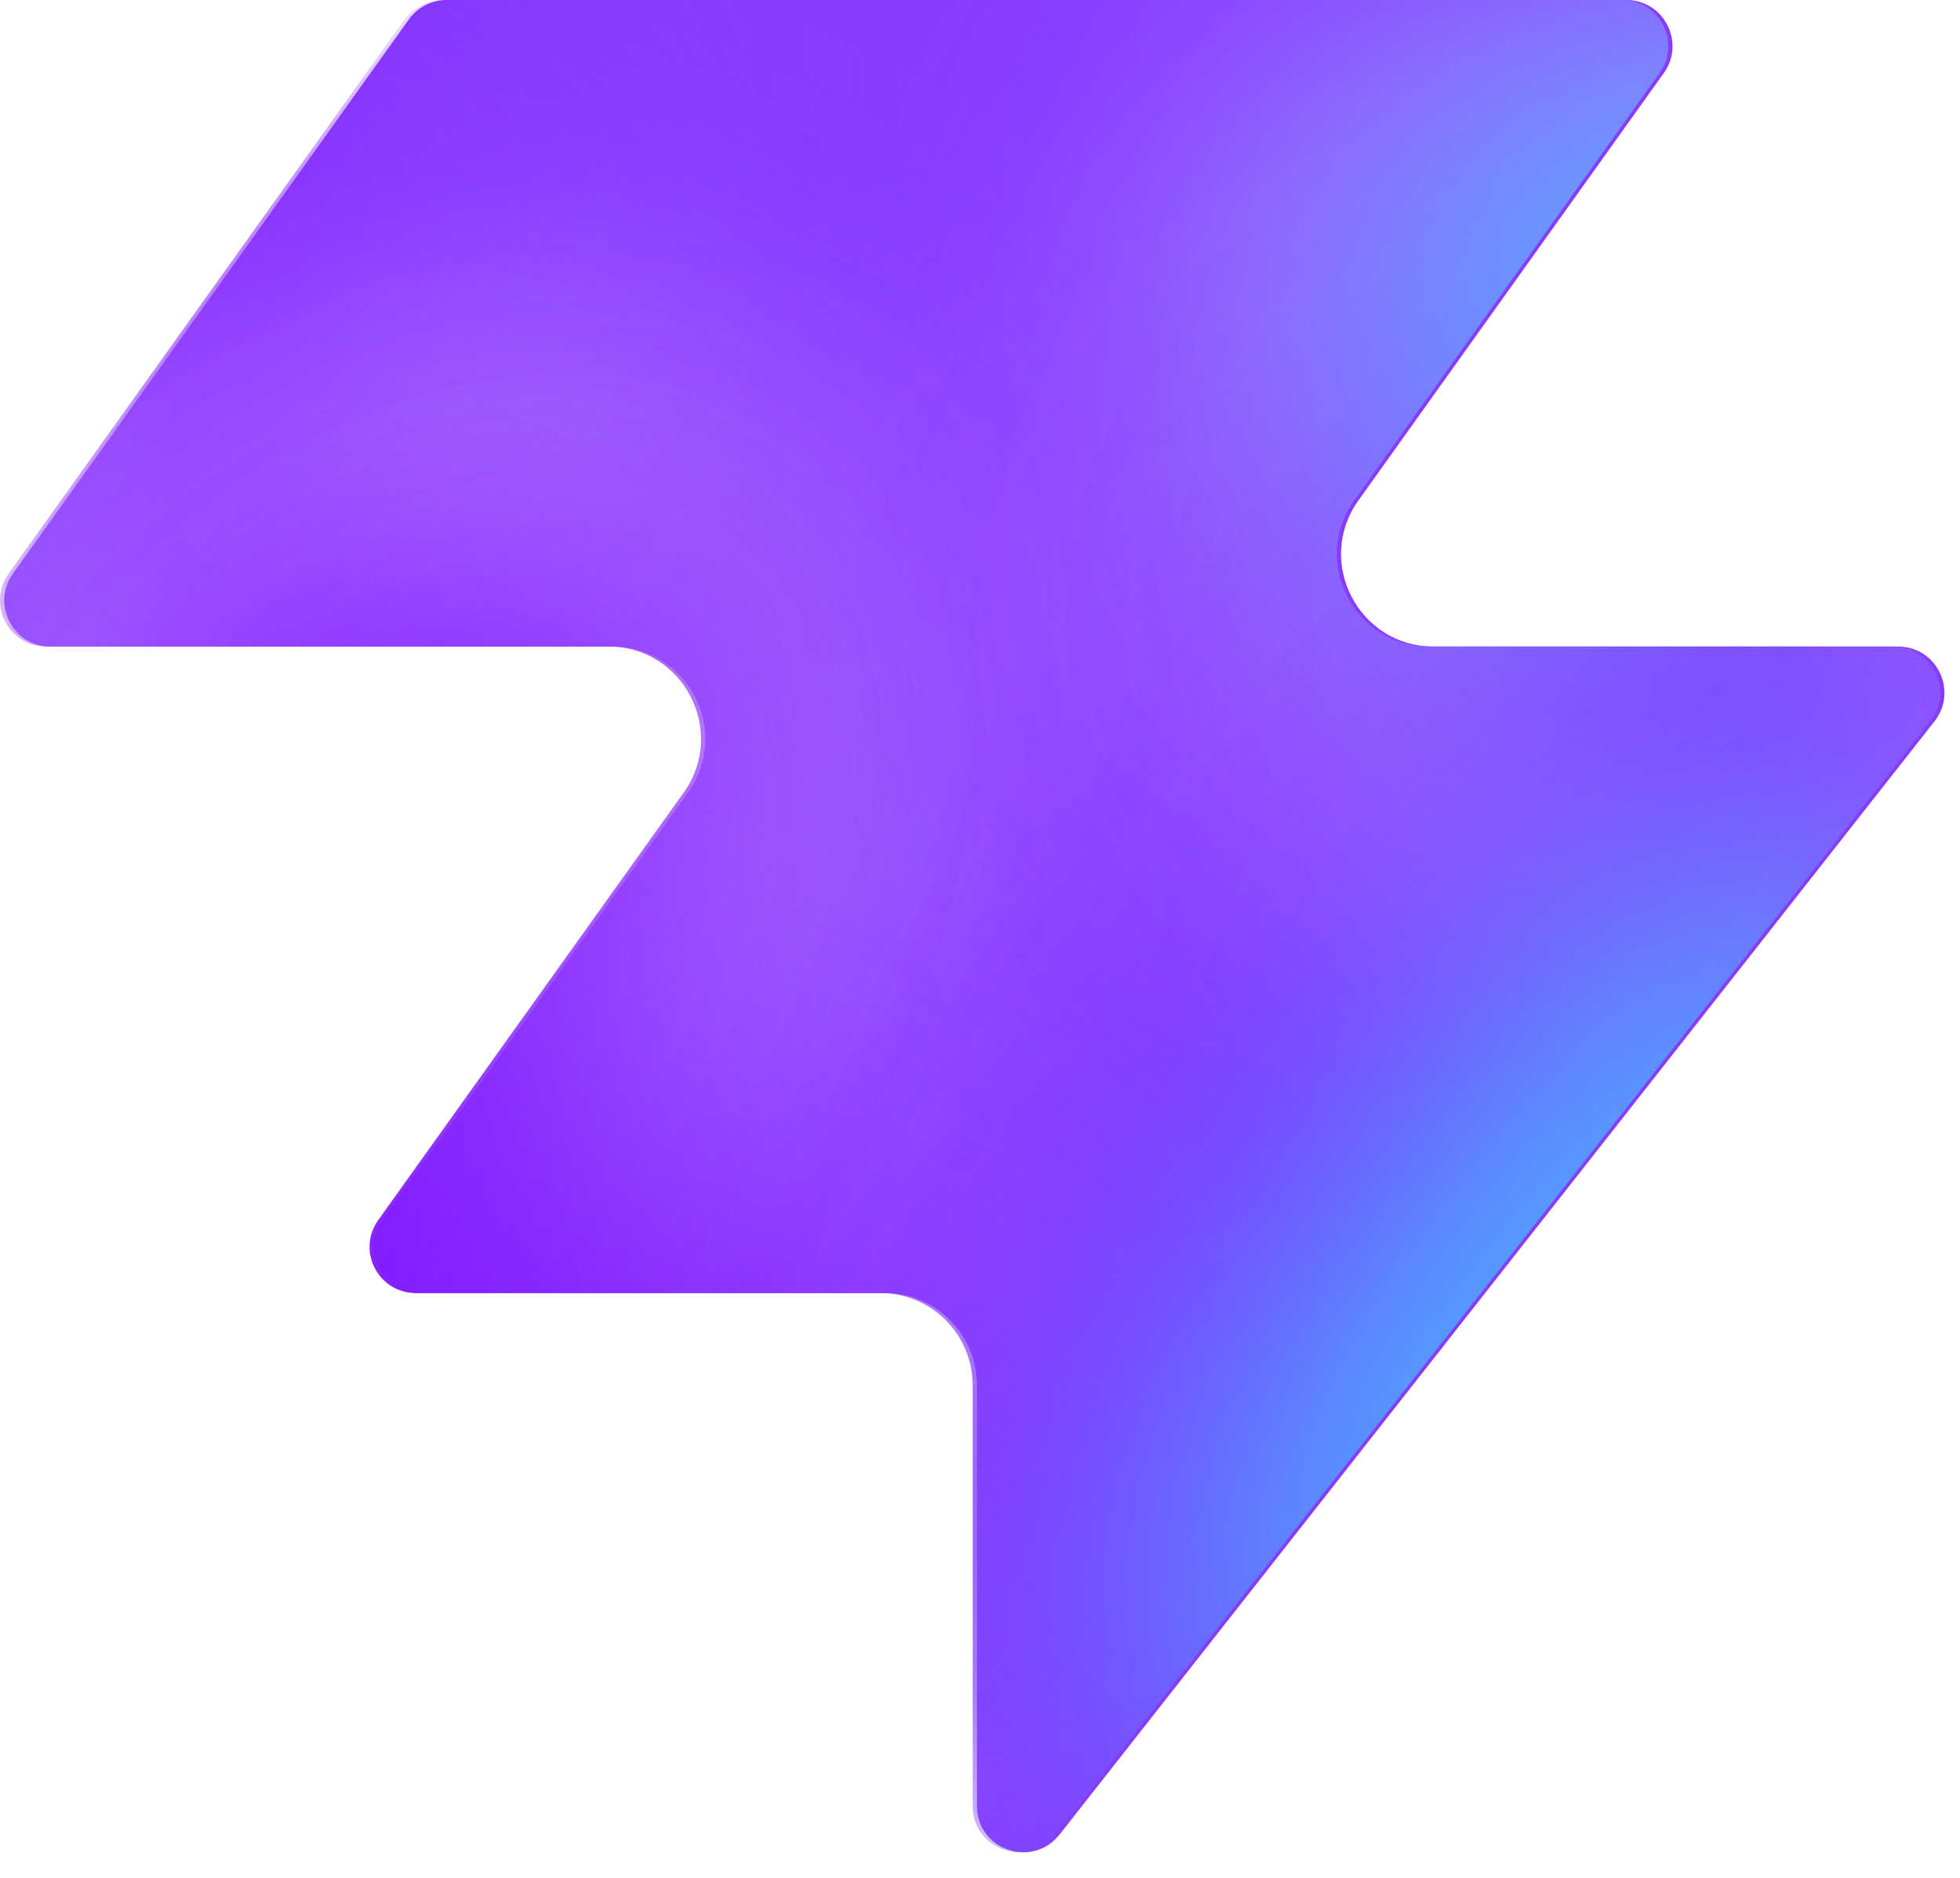
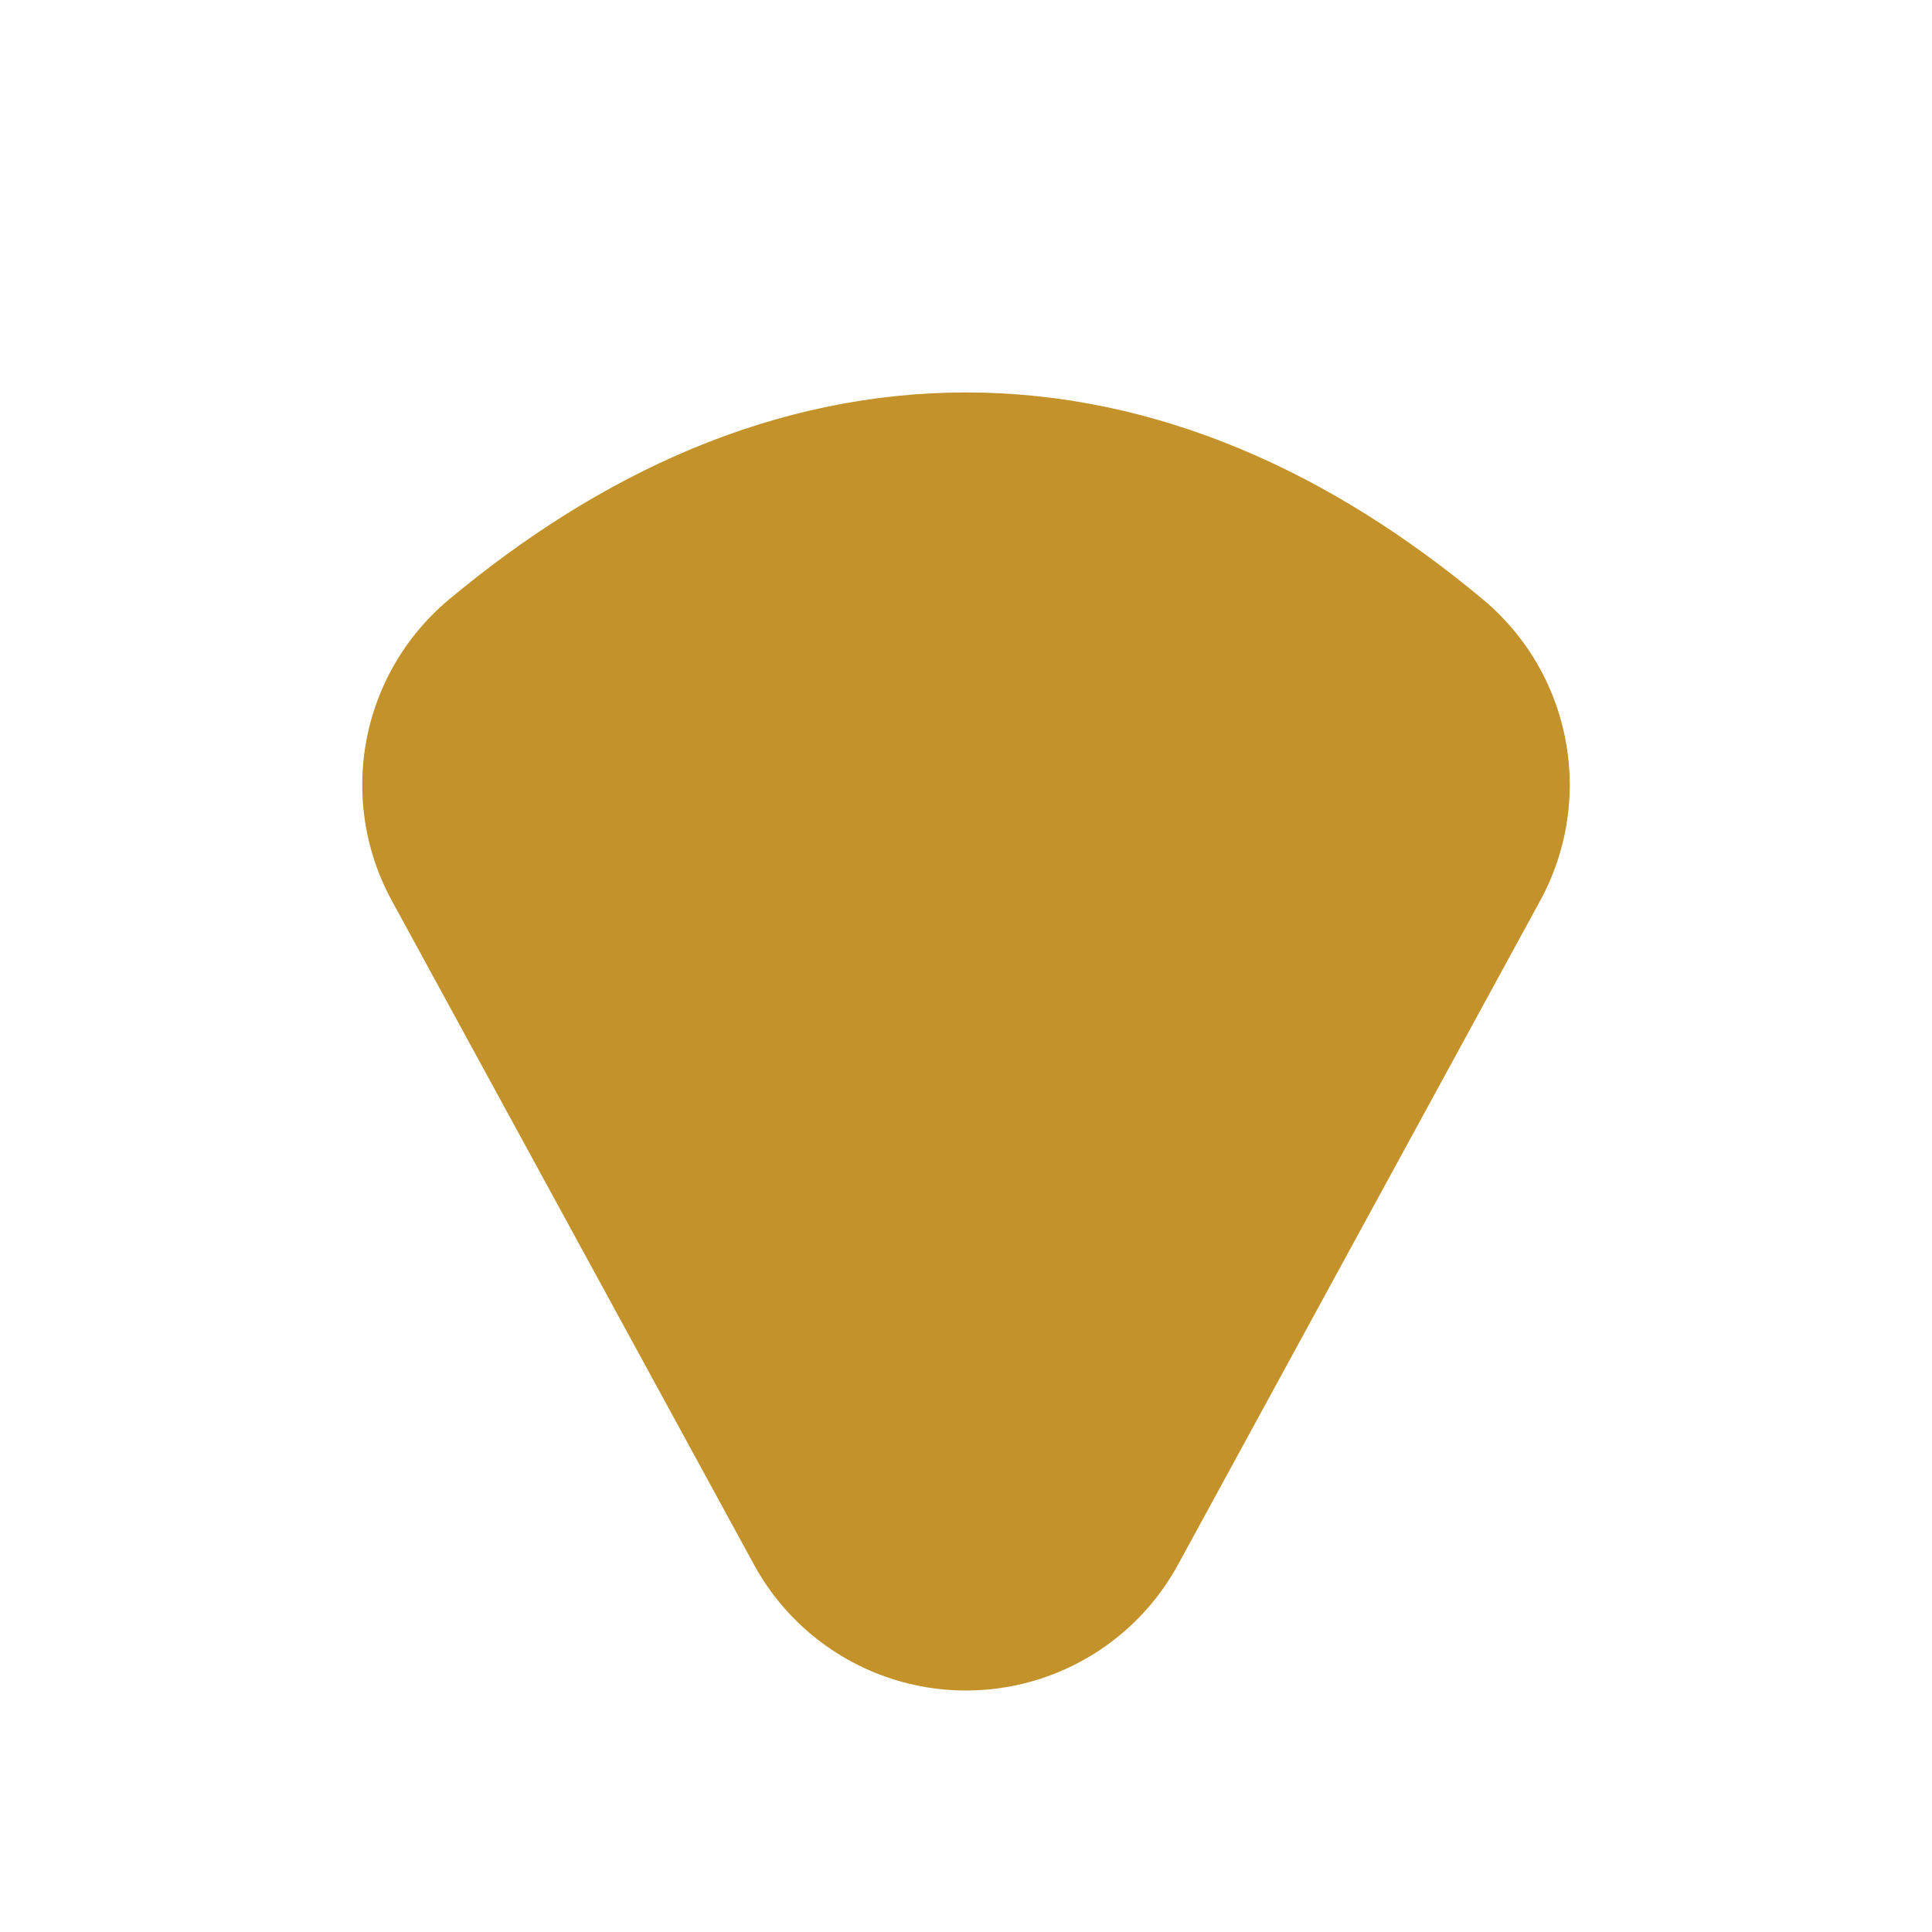
- <svg xmlns="http://www.w3.org/2000/svg" width="48" height="46" fill="none" viewBox="0 0 48 46">
-   <path fill="#863bff" d="M25.946 44.938c-.664.845-2.021.375-2.021-.698V33.937a2.26 2.26 0 0 0-2.262-2.262H10.287c-.92 0-1.456-1.04-.92-1.788l7.48-10.471c1.07-1.497 0-3.578-1.842-3.578H1.237c-.92 0-1.456-1.04-.92-1.788L10.013.474c.214-.297.556-.474.92-.474h28.894c.92 0 1.456 1.04.92 1.788l-7.48 10.471c-1.07 1.498 0 3.579 1.842 3.579h11.377c.943 0 1.473 1.088.89 1.83L25.947 44.94z" style="fill:#863bff;fill:color(display-p3 .525 .23 1);fill-opacity:1" />
-   <mask id="a" width="48" height="46" x="0" y="0" maskUnits="userSpaceOnUse" style="mask-type:alpha">
-     <path fill="#000" d="M25.842 44.938c-.664.844-2.021.375-2.021-.698V33.937a2.26 2.26 0 0 0-2.262-2.262H10.183c-.92 0-1.456-1.04-.92-1.788l7.48-10.471c1.07-1.498 0-3.579-1.842-3.579H1.133c-.92 0-1.456-1.04-.92-1.787L9.91.473c.214-.297.556-.474.92-.474h28.894c.92 0 1.456 1.04.92 1.788l-7.48 10.471c-1.07 1.498 0 3.578 1.842 3.578h11.377c.943 0 1.473 1.088.89 1.832L25.843 44.94z" style="fill:#000;fill-opacity:1" />
-   </mask>
-   <g mask="url(#a)">
-     <g filter="url(#b)">
-       <ellipse cx="5.508" cy="14.704" fill="#ede6ff" rx="5.508" ry="14.704" style="fill:#ede6ff;fill:color(display-p3 .927 .903 1);fill-opacity:1" transform="matrix(.00324 1 1 -.00324 -4.47 31.516)" />
-     </g>
-     <g filter="url(#c)">
-       <ellipse cx="10.399" cy="29.851" fill="#ede6ff" rx="10.399" ry="29.851" style="fill:#ede6ff;fill:color(display-p3 .927 .903 1);fill-opacity:1" transform="matrix(.00324 1 1 -.00324 -39.328 7.883)" />
-     </g>
-     <g filter="url(#d)">
-       <ellipse cx="5.508" cy="30.487" fill="#7e14ff" rx="5.508" ry="30.487" style="fill:#7e14ff;fill:color(display-p3 .492 .077 1);fill-opacity:1" transform="rotate(89.814 -25.913 -14.639)scale(1 -1)" />
-     </g>
-     <g filter="url(#e)">
-       <ellipse cx="5.508" cy="30.599" fill="#7e14ff" rx="5.508" ry="30.599" style="fill:#7e14ff;fill:color(display-p3 .492 .077 1);fill-opacity:1" transform="rotate(89.814 -32.644 -3.334)scale(1 -1)" />
-     </g>
-     <g filter="url(#f)">
-       <ellipse cx="5.508" cy="30.599" fill="#7e14ff" rx="5.508" ry="30.599" style="fill:#7e14ff;fill:color(display-p3 .492 .077 1);fill-opacity:1" transform="matrix(.00324 1 1 -.00324 -34.34 30.47)" />
-     </g>
-     <g filter="url(#g)">
-       <ellipse cx="14.072" cy="22.078" fill="#ede6ff" rx="14.072" ry="22.078" style="fill:#ede6ff;fill:color(display-p3 .927 .903 1);fill-opacity:1" transform="rotate(93.35 24.506 48.493)scale(-1 1)" />
-     </g>
-     <g filter="url(#h)">
-       <ellipse cx="3.47" cy="21.501" fill="#7e14ff" rx="3.47" ry="21.501" style="fill:#7e14ff;fill:color(display-p3 .492 .077 1);fill-opacity:1" transform="rotate(89.009 28.708 47.59)scale(-1 1)" />
-     </g>
-     <g filter="url(#i)">
-       <ellipse cx="3.47" cy="21.501" fill="#7e14ff" rx="3.47" ry="21.501" style="fill:#7e14ff;fill:color(display-p3 .492 .077 1);fill-opacity:1" transform="rotate(89.009 28.708 47.59)scale(-1 1)" />
-     </g>
-     <g filter="url(#j)">
-       <ellipse cx=".387" cy="8.972" fill="#7e14ff" rx="4.407" ry="29.108" style="fill:#7e14ff;fill:color(display-p3 .492 .077 1);fill-opacity:1" transform="rotate(39.51 .387 8.972)" />
-     </g>
-     <g filter="url(#k)">
-       <ellipse cx="47.523" cy="-6.092" fill="#7e14ff" rx="4.407" ry="29.108" style="fill:#7e14ff;fill:color(display-p3 .492 .077 1);fill-opacity:1" transform="rotate(37.892 47.523 -6.092)" />
-     </g>
-     <g filter="url(#l)">
-       <ellipse cx="41.412" cy="6.333" fill="#47bfff" rx="5.971" ry="9.665" style="fill:#47bfff;fill:color(display-p3 .28 .748 1);fill-opacity:1" transform="rotate(37.892 41.412 6.333)" />
-     </g>
-     <g filter="url(#m)">
-       <ellipse cx="-1.879" cy="38.332" fill="#7e14ff" rx="4.407" ry="29.108" style="fill:#7e14ff;fill:color(display-p3 .492 .077 1);fill-opacity:1" transform="rotate(37.892 -1.88 38.332)" />
-     </g>
-     <g filter="url(#n)">
-       <ellipse cx="-1.879" cy="38.332" fill="#7e14ff" rx="4.407" ry="29.108" style="fill:#7e14ff;fill:color(display-p3 .492 .077 1);fill-opacity:1" transform="rotate(37.892 -1.88 38.332)" />
-     </g>
-     <g filter="url(#o)">
-       <ellipse cx="35.651" cy="29.907" fill="#7e14ff" rx="4.407" ry="29.108" style="fill:#7e14ff;fill:color(display-p3 .492 .077 1);fill-opacity:1" transform="rotate(37.892 35.651 29.907)" />
-     </g>
-     <g filter="url(#p)">
-       <ellipse cx="38.418" cy="32.4" fill="#47bfff" rx="5.971" ry="15.297" style="fill:#47bfff;fill:color(display-p3 .28 .748 1);fill-opacity:1" transform="rotate(37.892 38.418 32.4)" />
-     </g>
-   </g>
-   <defs>
-     <filter id="b" width="60.045" height="41.654" x="-19.77" y="16.149" color-interpolation-filters="sRGB" filterUnits="userSpaceOnUse">
-       <feFlood flood-opacity="0" result="BackgroundImageFix" />
-       <feBlend in="SourceGraphic" in2="BackgroundImageFix" result="shape" />
-       <feGaussianBlur result="effect1_foregroundBlur_2002_17158" stdDeviation="7.659" />
-     </filter>
-     <filter id="c" width="90.34" height="51.437" x="-54.613" y="-7.533" color-interpolation-filters="sRGB" filterUnits="userSpaceOnUse">
-       <feFlood flood-opacity="0" result="BackgroundImageFix" />
-       <feBlend in="SourceGraphic" in2="BackgroundImageFix" result="shape" />
-       <feGaussianBlur result="effect1_foregroundBlur_2002_17158" stdDeviation="7.659" />
-     </filter>
-     <filter id="d" width="79.355" height="29.4" x="-49.64" y="2.03" color-interpolation-filters="sRGB" filterUnits="userSpaceOnUse">
-       <feFlood flood-opacity="0" result="BackgroundImageFix" />
-       <feBlend in="SourceGraphic" in2="BackgroundImageFix" result="shape" />
-       <feGaussianBlur result="effect1_foregroundBlur_2002_17158" stdDeviation="4.596" />
-     </filter>
-     <filter id="e" width="79.579" height="29.4" x="-45.045" y="20.029" color-interpolation-filters="sRGB" filterUnits="userSpaceOnUse">
-       <feFlood flood-opacity="0" result="BackgroundImageFix" />
-       <feBlend in="SourceGraphic" in2="BackgroundImageFix" result="shape" />
-       <feGaussianBlur result="effect1_foregroundBlur_2002_17158" stdDeviation="4.596" />
-     </filter>
-     <filter id="f" width="79.579" height="29.4" x="-43.513" y="21.178" color-interpolation-filters="sRGB" filterUnits="userSpaceOnUse">
-       <feFlood flood-opacity="0" result="BackgroundImageFix" />
-       <feBlend in="SourceGraphic" in2="BackgroundImageFix" result="shape" />
-       <feGaussianBlur result="effect1_foregroundBlur_2002_17158" stdDeviation="4.596" />
-     </filter>
-     <filter id="g" width="74.749" height="58.852" x="15.756" y="-17.901" color-interpolation-filters="sRGB" filterUnits="userSpaceOnUse">
-       <feFlood flood-opacity="0" result="BackgroundImageFix" />
-       <feBlend in="SourceGraphic" in2="BackgroundImageFix" result="shape" />
-       <feGaussianBlur result="effect1_foregroundBlur_2002_17158" stdDeviation="7.659" />
-     </filter>
-     <filter id="h" width="61.377" height="25.362" x="23.548" y="2.284" color-interpolation-filters="sRGB" filterUnits="userSpaceOnUse">
-       <feFlood flood-opacity="0" result="BackgroundImageFix" />
-       <feBlend in="SourceGraphic" in2="BackgroundImageFix" result="shape" />
-       <feGaussianBlur result="effect1_foregroundBlur_2002_17158" stdDeviation="4.596" />
-     </filter>
-     <filter id="i" width="61.377" height="25.362" x="23.548" y="2.284" color-interpolation-filters="sRGB" filterUnits="userSpaceOnUse">
-       <feFlood flood-opacity="0" result="BackgroundImageFix" />
-       <feBlend in="SourceGraphic" in2="BackgroundImageFix" result="shape" />
-       <feGaussianBlur result="effect1_foregroundBlur_2002_17158" stdDeviation="4.596" />
-     </filter>
-     <filter id="j" width="56.045" height="63.649" x="-27.636" y="-22.853" color-interpolation-filters="sRGB" filterUnits="userSpaceOnUse">
-       <feFlood flood-opacity="0" result="BackgroundImageFix" />
-       <feBlend in="SourceGraphic" in2="BackgroundImageFix" result="shape" />
-       <feGaussianBlur result="effect1_foregroundBlur_2002_17158" stdDeviation="4.596" />
-     </filter>
-     <filter id="k" width="54.814" height="64.646" x="20.116" y="-38.415" color-interpolation-filters="sRGB" filterUnits="userSpaceOnUse">
-       <feFlood flood-opacity="0" result="BackgroundImageFix" />
-       <feBlend in="SourceGraphic" in2="BackgroundImageFix" result="shape" />
-       <feGaussianBlur result="effect1_foregroundBlur_2002_17158" stdDeviation="4.596" />
-     </filter>
-     <filter id="l" width="33.541" height="35.313" x="24.641" y="-11.323" color-interpolation-filters="sRGB" filterUnits="userSpaceOnUse">
-       <feFlood flood-opacity="0" result="BackgroundImageFix" />
-       <feBlend in="SourceGraphic" in2="BackgroundImageFix" result="shape" />
-       <feGaussianBlur result="effect1_foregroundBlur_2002_17158" stdDeviation="4.596" />
-     </filter>
-     <filter id="m" width="54.814" height="64.646" x="-29.286" y="6.009" color-interpolation-filters="sRGB" filterUnits="userSpaceOnUse">
-       <feFlood flood-opacity="0" result="BackgroundImageFix" />
-       <feBlend in="SourceGraphic" in2="BackgroundImageFix" result="shape" />
-       <feGaussianBlur result="effect1_foregroundBlur_2002_17158" stdDeviation="4.596" />
-     </filter>
-     <filter id="n" width="54.814" height="64.646" x="-29.286" y="6.009" color-interpolation-filters="sRGB" filterUnits="userSpaceOnUse">
-       <feFlood flood-opacity="0" result="BackgroundImageFix" />
-       <feBlend in="SourceGraphic" in2="BackgroundImageFix" result="shape" />
-       <feGaussianBlur result="effect1_foregroundBlur_2002_17158" stdDeviation="4.596" />
-     </filter>
-     <filter id="o" width="54.814" height="64.646" x="8.244" y="-2.416" color-interpolation-filters="sRGB" filterUnits="userSpaceOnUse">
-       <feFlood flood-opacity="0" result="BackgroundImageFix" />
-       <feBlend in="SourceGraphic" in2="BackgroundImageFix" result="shape" />
-       <feGaussianBlur result="effect1_foregroundBlur_2002_17158" stdDeviation="4.596" />
-     </filter>
-     <filter id="p" width="39.409" height="43.623" x="18.713" y="10.588" color-interpolation-filters="sRGB" filterUnits="userSpaceOnUse">
-       <feFlood flood-opacity="0" result="BackgroundImageFix" />
-       <feBlend in="SourceGraphic" in2="BackgroundImageFix" result="shape" />
-       <feGaussianBlur result="effect1_foregroundBlur_2002_17158" stdDeviation="4.596" />
-     </filter>
-   </defs>
+ <svg xmlns="http://www.w3.org/2000/svg" viewBox="0 0 32 32" role="img" aria-label="Guitar pick">
+   <path d="M16 24 L22 13 Q16 8 10 13 Z" fill="#c4922a" stroke="#c4922a" stroke-width="8" stroke-linejoin="round" />
</svg>
